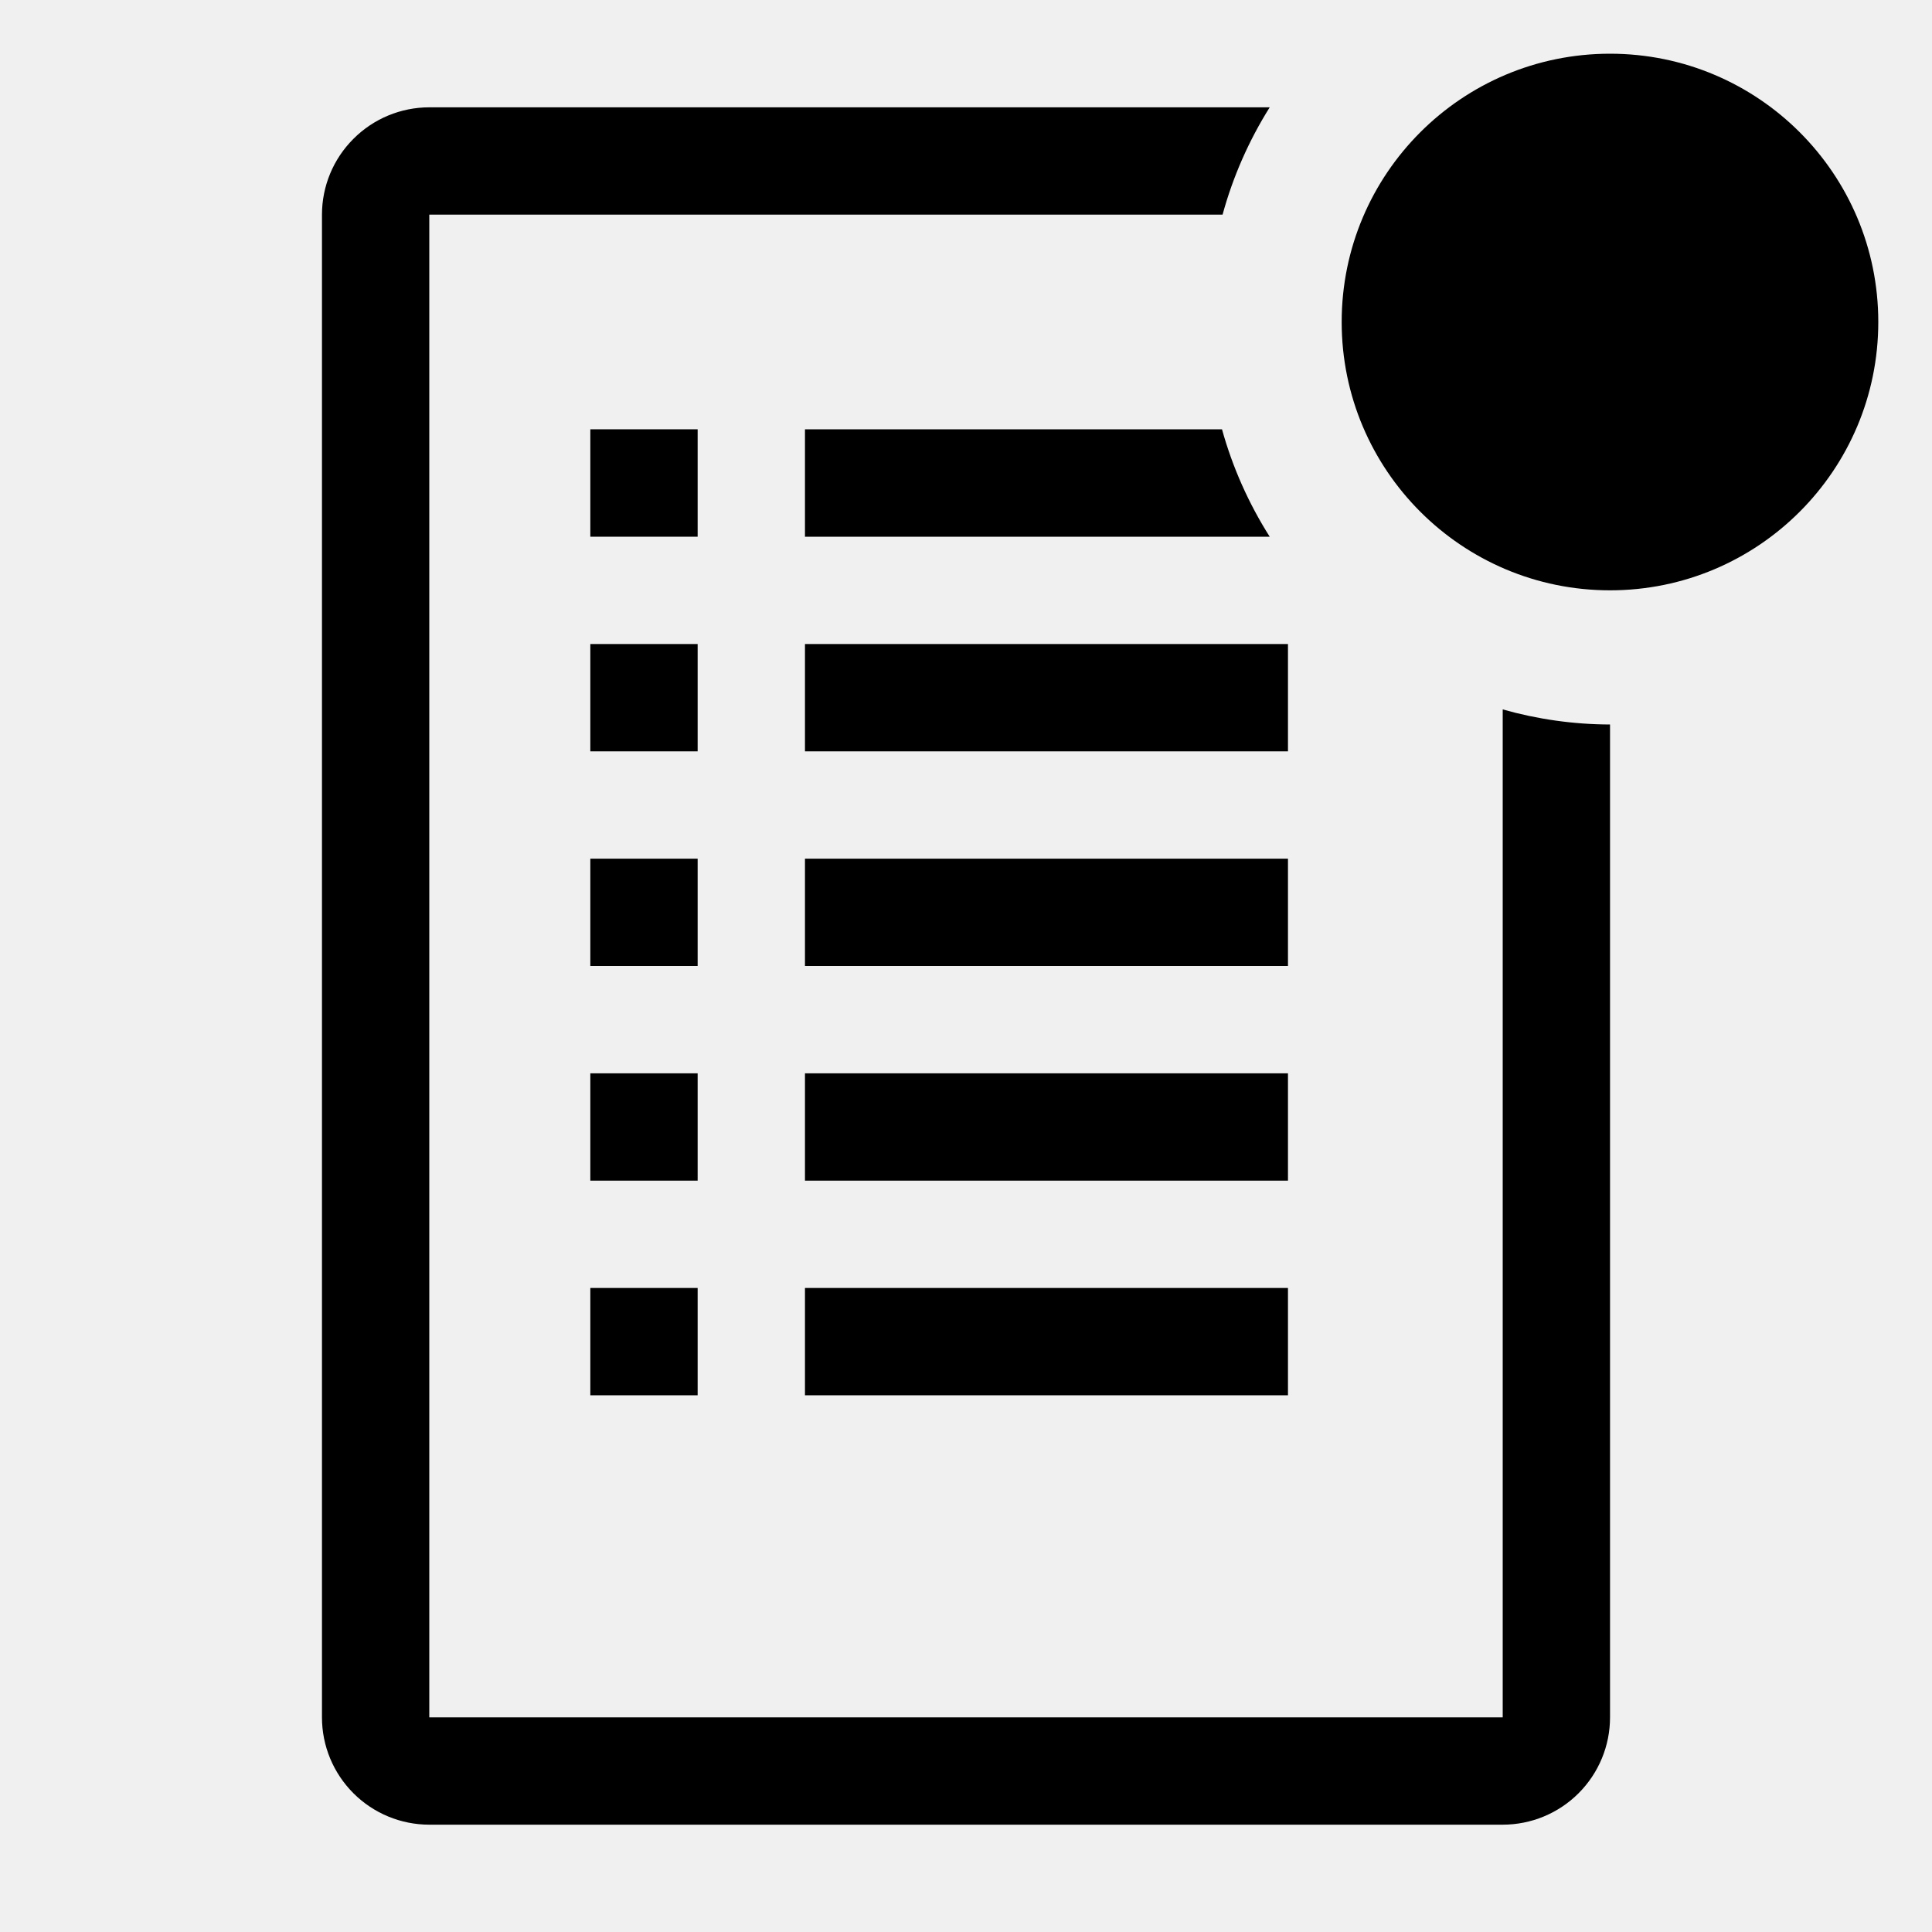
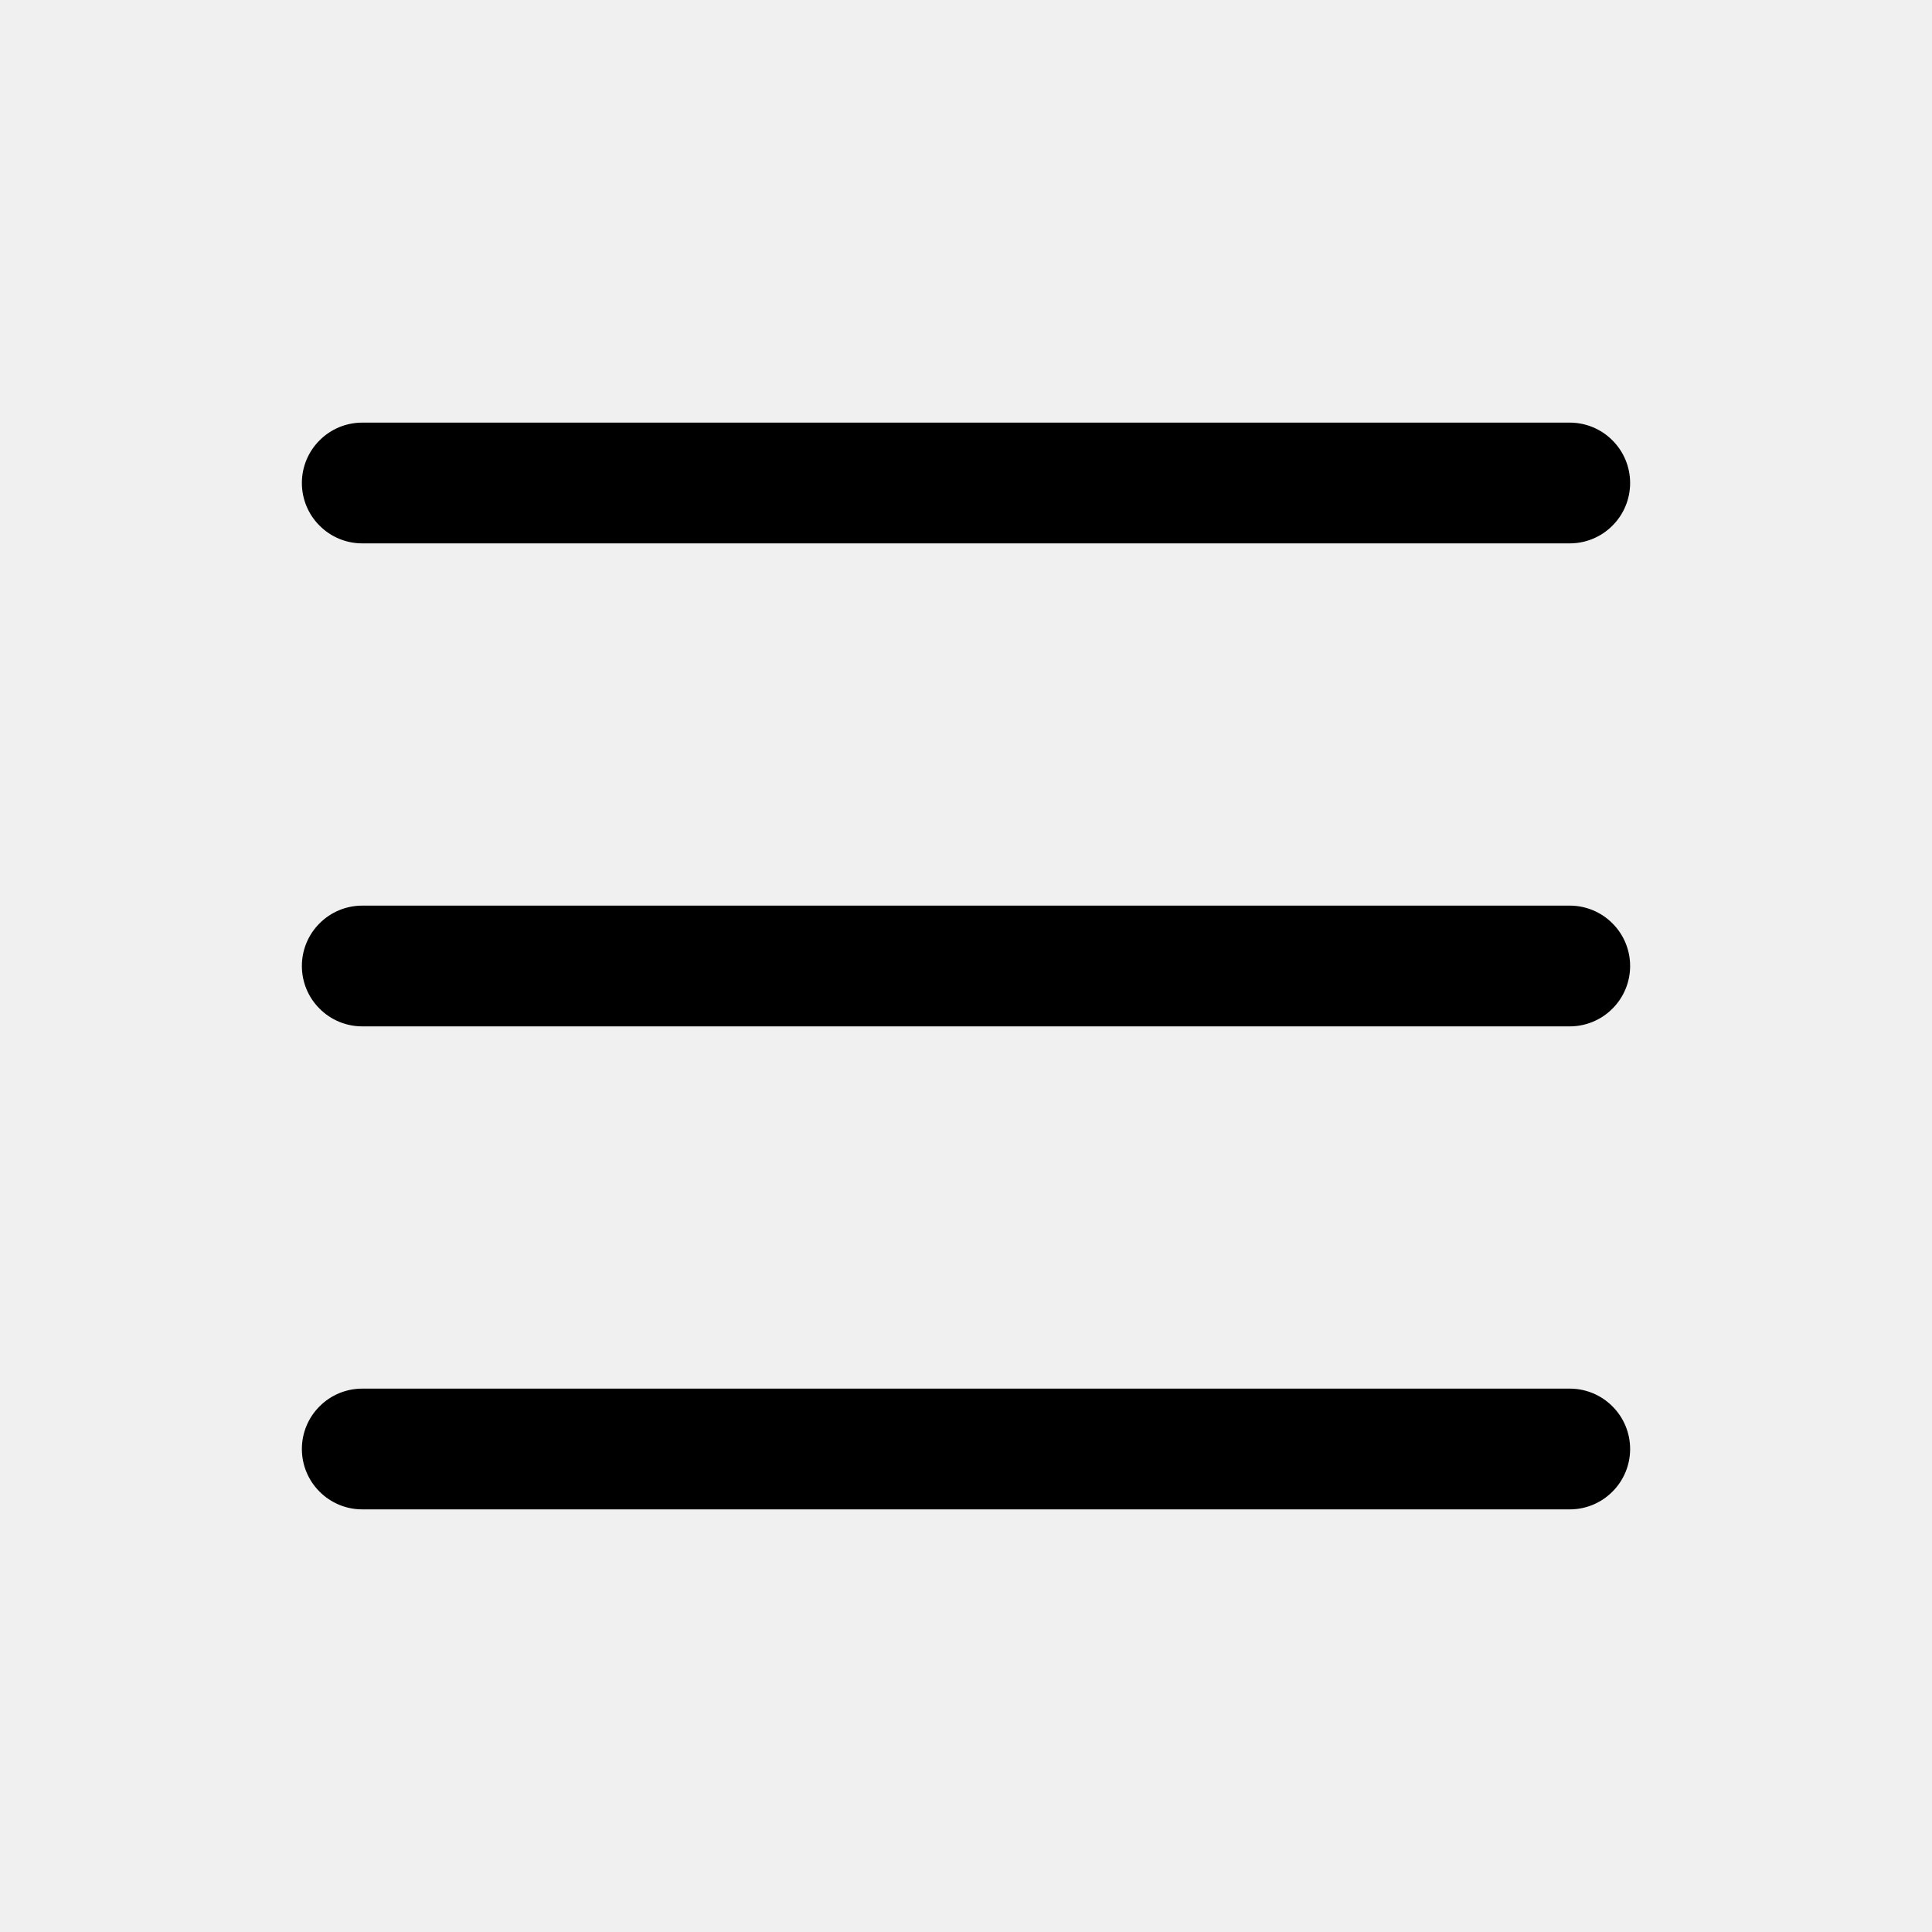
- <svg xmlns="http://www.w3.org/2000/svg" width="20" height="20" viewBox="0 0 20 20">
-   <g clip-path="url(#clip0_16_4)">
-     <path d="M8.333 6.667H13.333V7.778H8.333V6.667Z" />
-     <path d="M8.333 8.889H13.333V10H8.333V8.889Z" />
-     <path d="M8.333 11.111H13.333V12.222H8.333V11.111Z" />
-     <path d="M8.333 13.333H13.333V14.444H8.333V13.333Z" />
-     <path d="M6.111 4.444H7.222V5.556H6.111V4.444Z" />
-     <path d="M6.111 6.667H7.222V7.778H6.111V6.667Z" />
-     <path d="M6.111 8.889H7.222V10H6.111V8.889Z" />
-     <path d="M6.111 11.111H7.222V12.222H6.111V11.111Z" />
-     <path d="M6.111 13.333H7.222V14.444H6.111V13.333Z" />
-     <path d="M8.333 4.444V5.556H13.144C12.926 5.212 12.759 4.837 12.65 4.444H8.333Z" />
-     <path d="M15.556 7.344V17.778H4.444V2.222H12.656C12.763 1.83 12.928 1.455 13.144 1.111H4.444C4.15 1.111 3.867 1.228 3.659 1.437C3.45 1.645 3.333 1.928 3.333 2.222V17.778C3.333 18.073 3.45 18.355 3.659 18.564C3.867 18.772 4.15 18.889 4.444 18.889H15.556C15.85 18.889 16.133 18.772 16.341 18.564C16.55 18.355 16.667 18.073 16.667 17.778V7.5C16.291 7.499 15.917 7.446 15.556 7.344Z" />
-     <path d="M16.667 6.111C18.201 6.111 19.444 4.867 19.444 3.333C19.444 1.799 18.201 0.556 16.667 0.556C15.133 0.556 13.889 1.799 13.889 3.333C13.889 4.867 15.133 6.111 16.667 6.111Z" />
-   </g>
-   <defs>
-     <clipPath id="clip0_16_4">
-       <rect width="20" height="20" fill="white" />
-     </clipPath>
-   </defs>
+ <svg xmlns="http://www.w3.org/2000/svg" width="24" height="24" viewBox="0 0 24 24">
+   <path fill-rule="evenodd" clip-rule="evenodd" d="M3.75 18C3.75 17.801 3.829 17.61 3.97 17.47C4.11 17.329 4.301 17.25 4.5 17.25H19.5C19.699 17.25 19.89 17.329 20.03 17.47C20.171 17.61 20.25 17.801 20.25 18C20.25 18.199 20.171 18.39 20.03 18.53C19.89 18.671 19.699 18.75 19.5 18.75H4.5C4.301 18.75 4.11 18.671 3.97 18.53C3.829 18.39 3.75 18.199 3.75 18ZM3.75 12C3.75 11.801 3.829 11.61 3.97 11.47C4.11 11.329 4.301 11.25 4.5 11.25H19.5C19.699 11.25 19.89 11.329 20.03 11.47C20.171 11.61 20.25 11.801 20.25 12C20.25 12.199 20.171 12.39 20.03 12.53C19.89 12.671 19.699 12.75 19.5 12.75H4.5C4.301 12.75 4.11 12.671 3.97 12.53C3.829 12.39 3.75 12.199 3.75 12ZM3.75 6C3.75 5.801 3.829 5.61 3.97 5.47C4.11 5.329 4.301 5.25 4.5 5.25H19.5C19.699 5.25 19.89 5.329 20.03 5.47C20.171 5.61 20.25 5.801 20.25 6C20.25 6.199 20.171 6.39 20.03 6.53C19.89 6.671 19.699 6.75 19.5 6.75H4.5C4.301 6.75 4.11 6.671 3.97 6.53C3.829 6.39 3.75 6.199 3.75 6V6Z" />
</svg>
